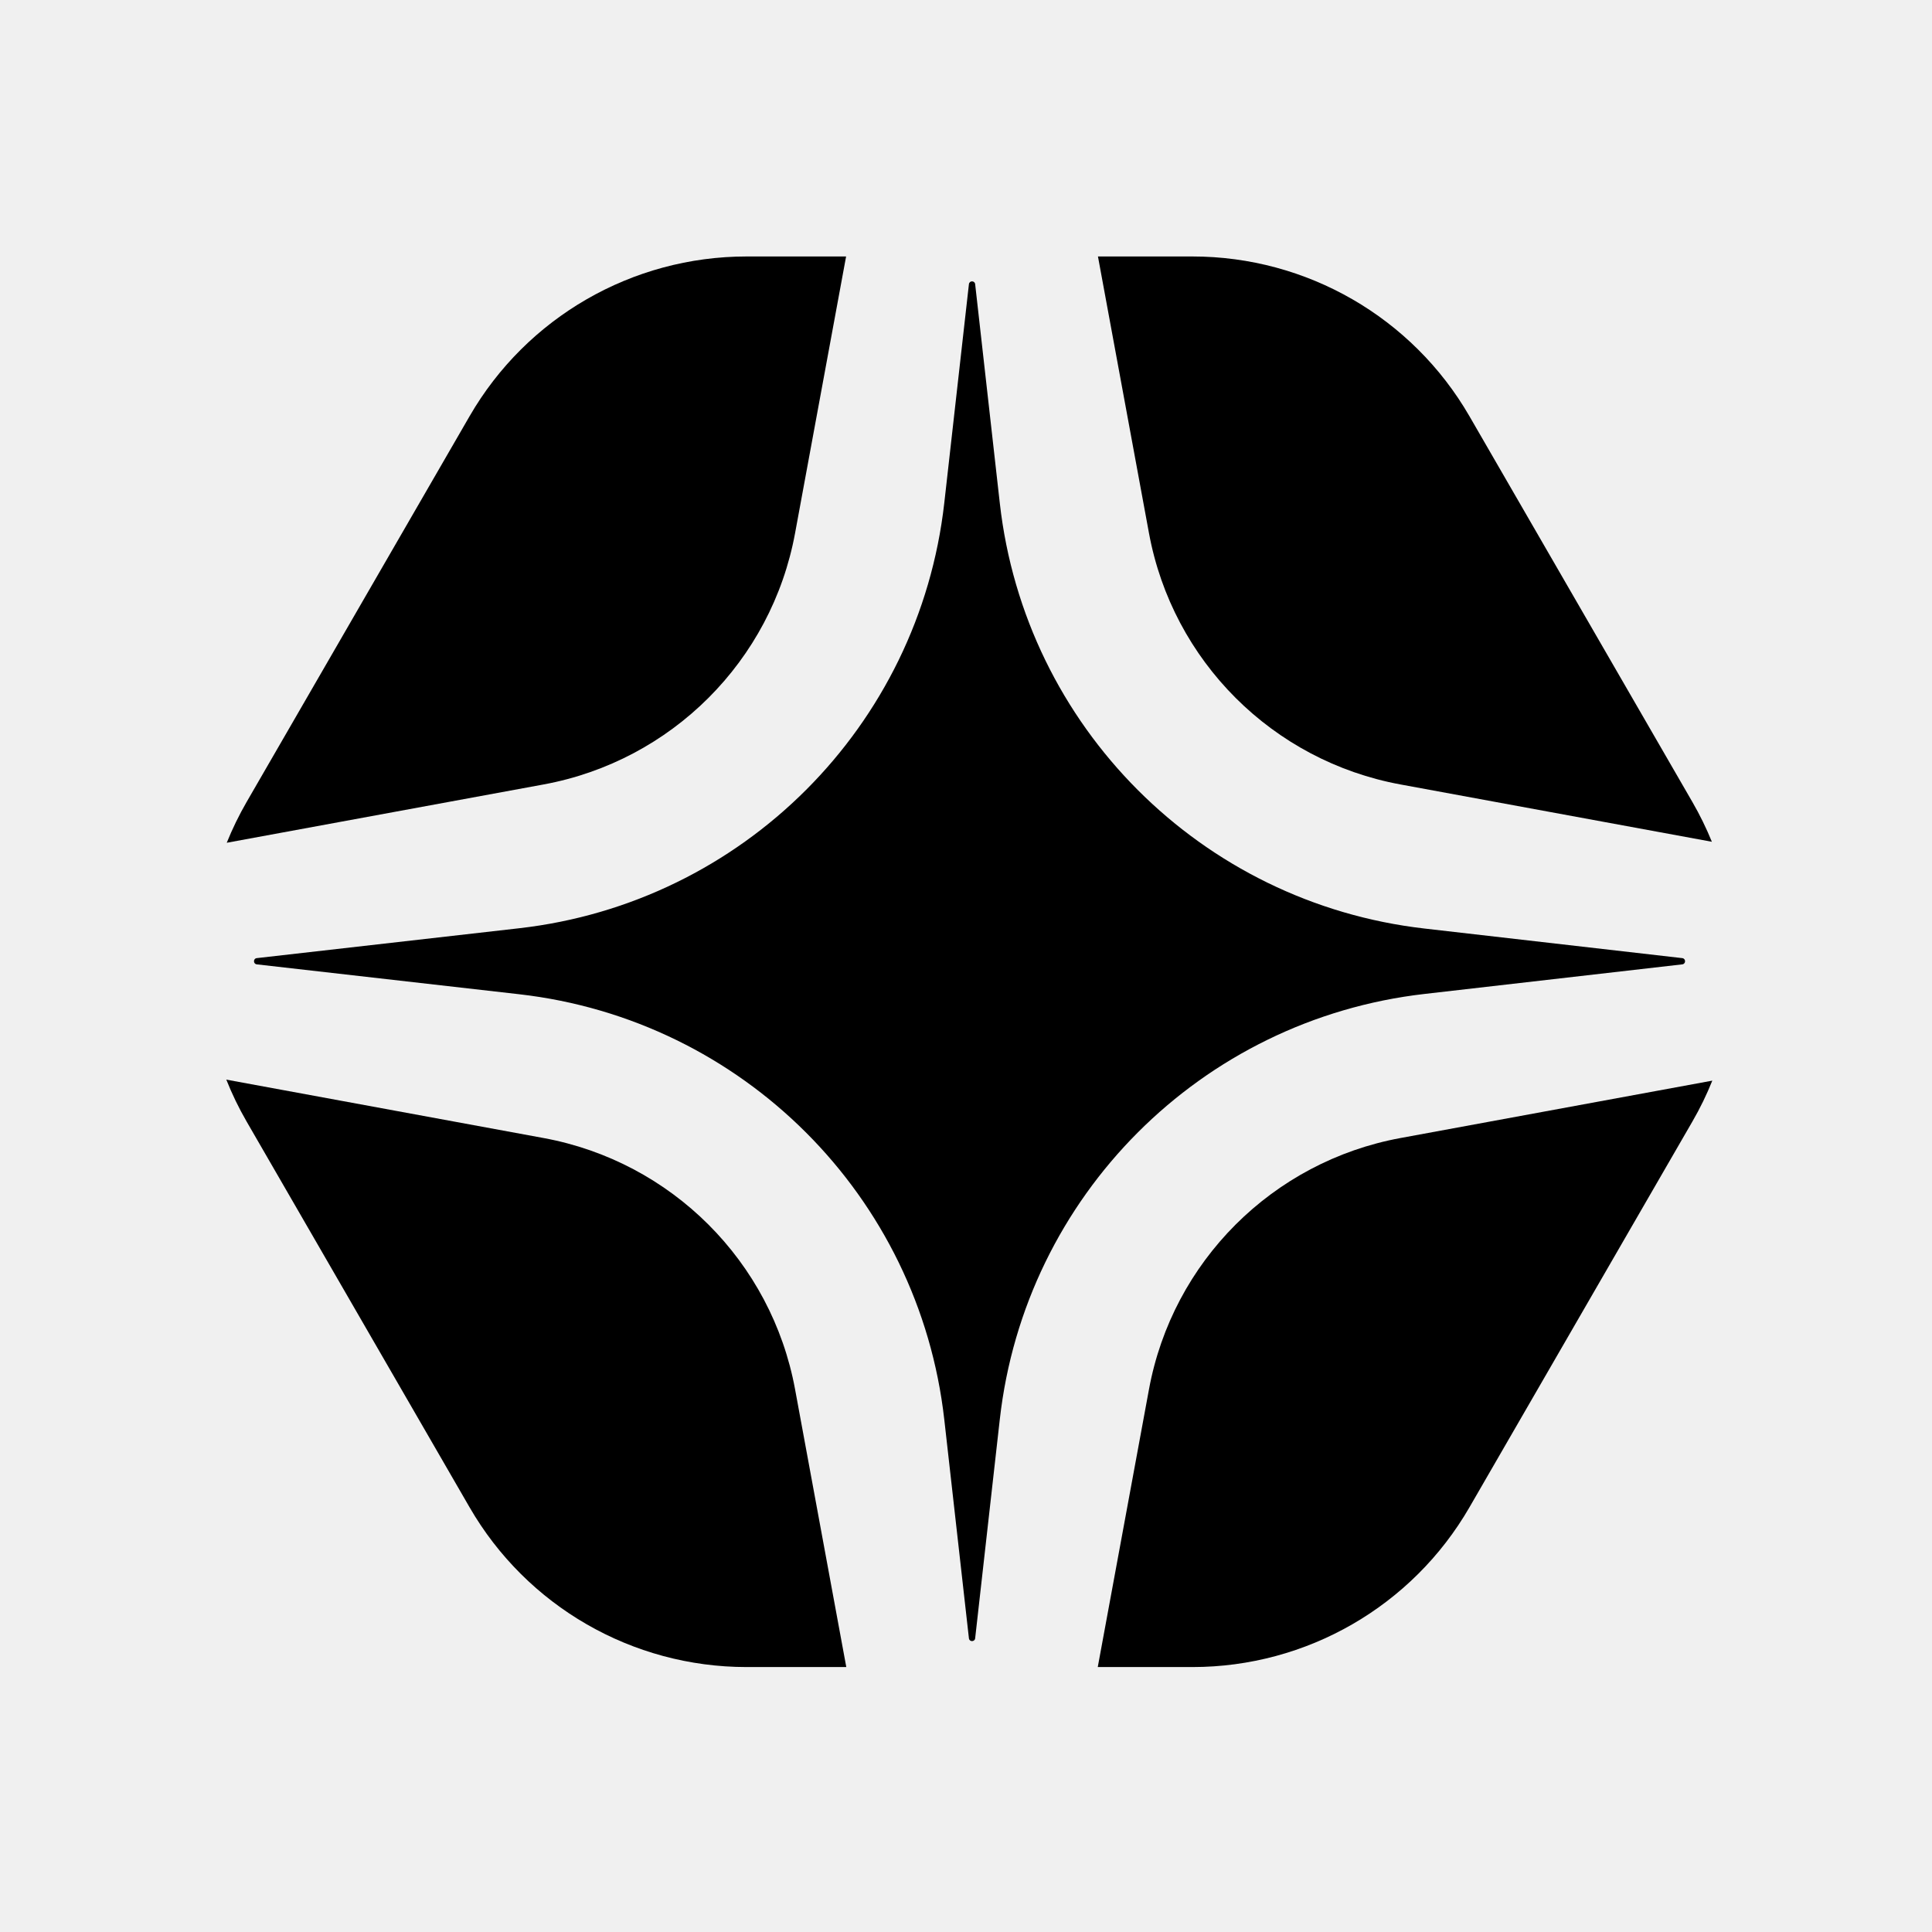
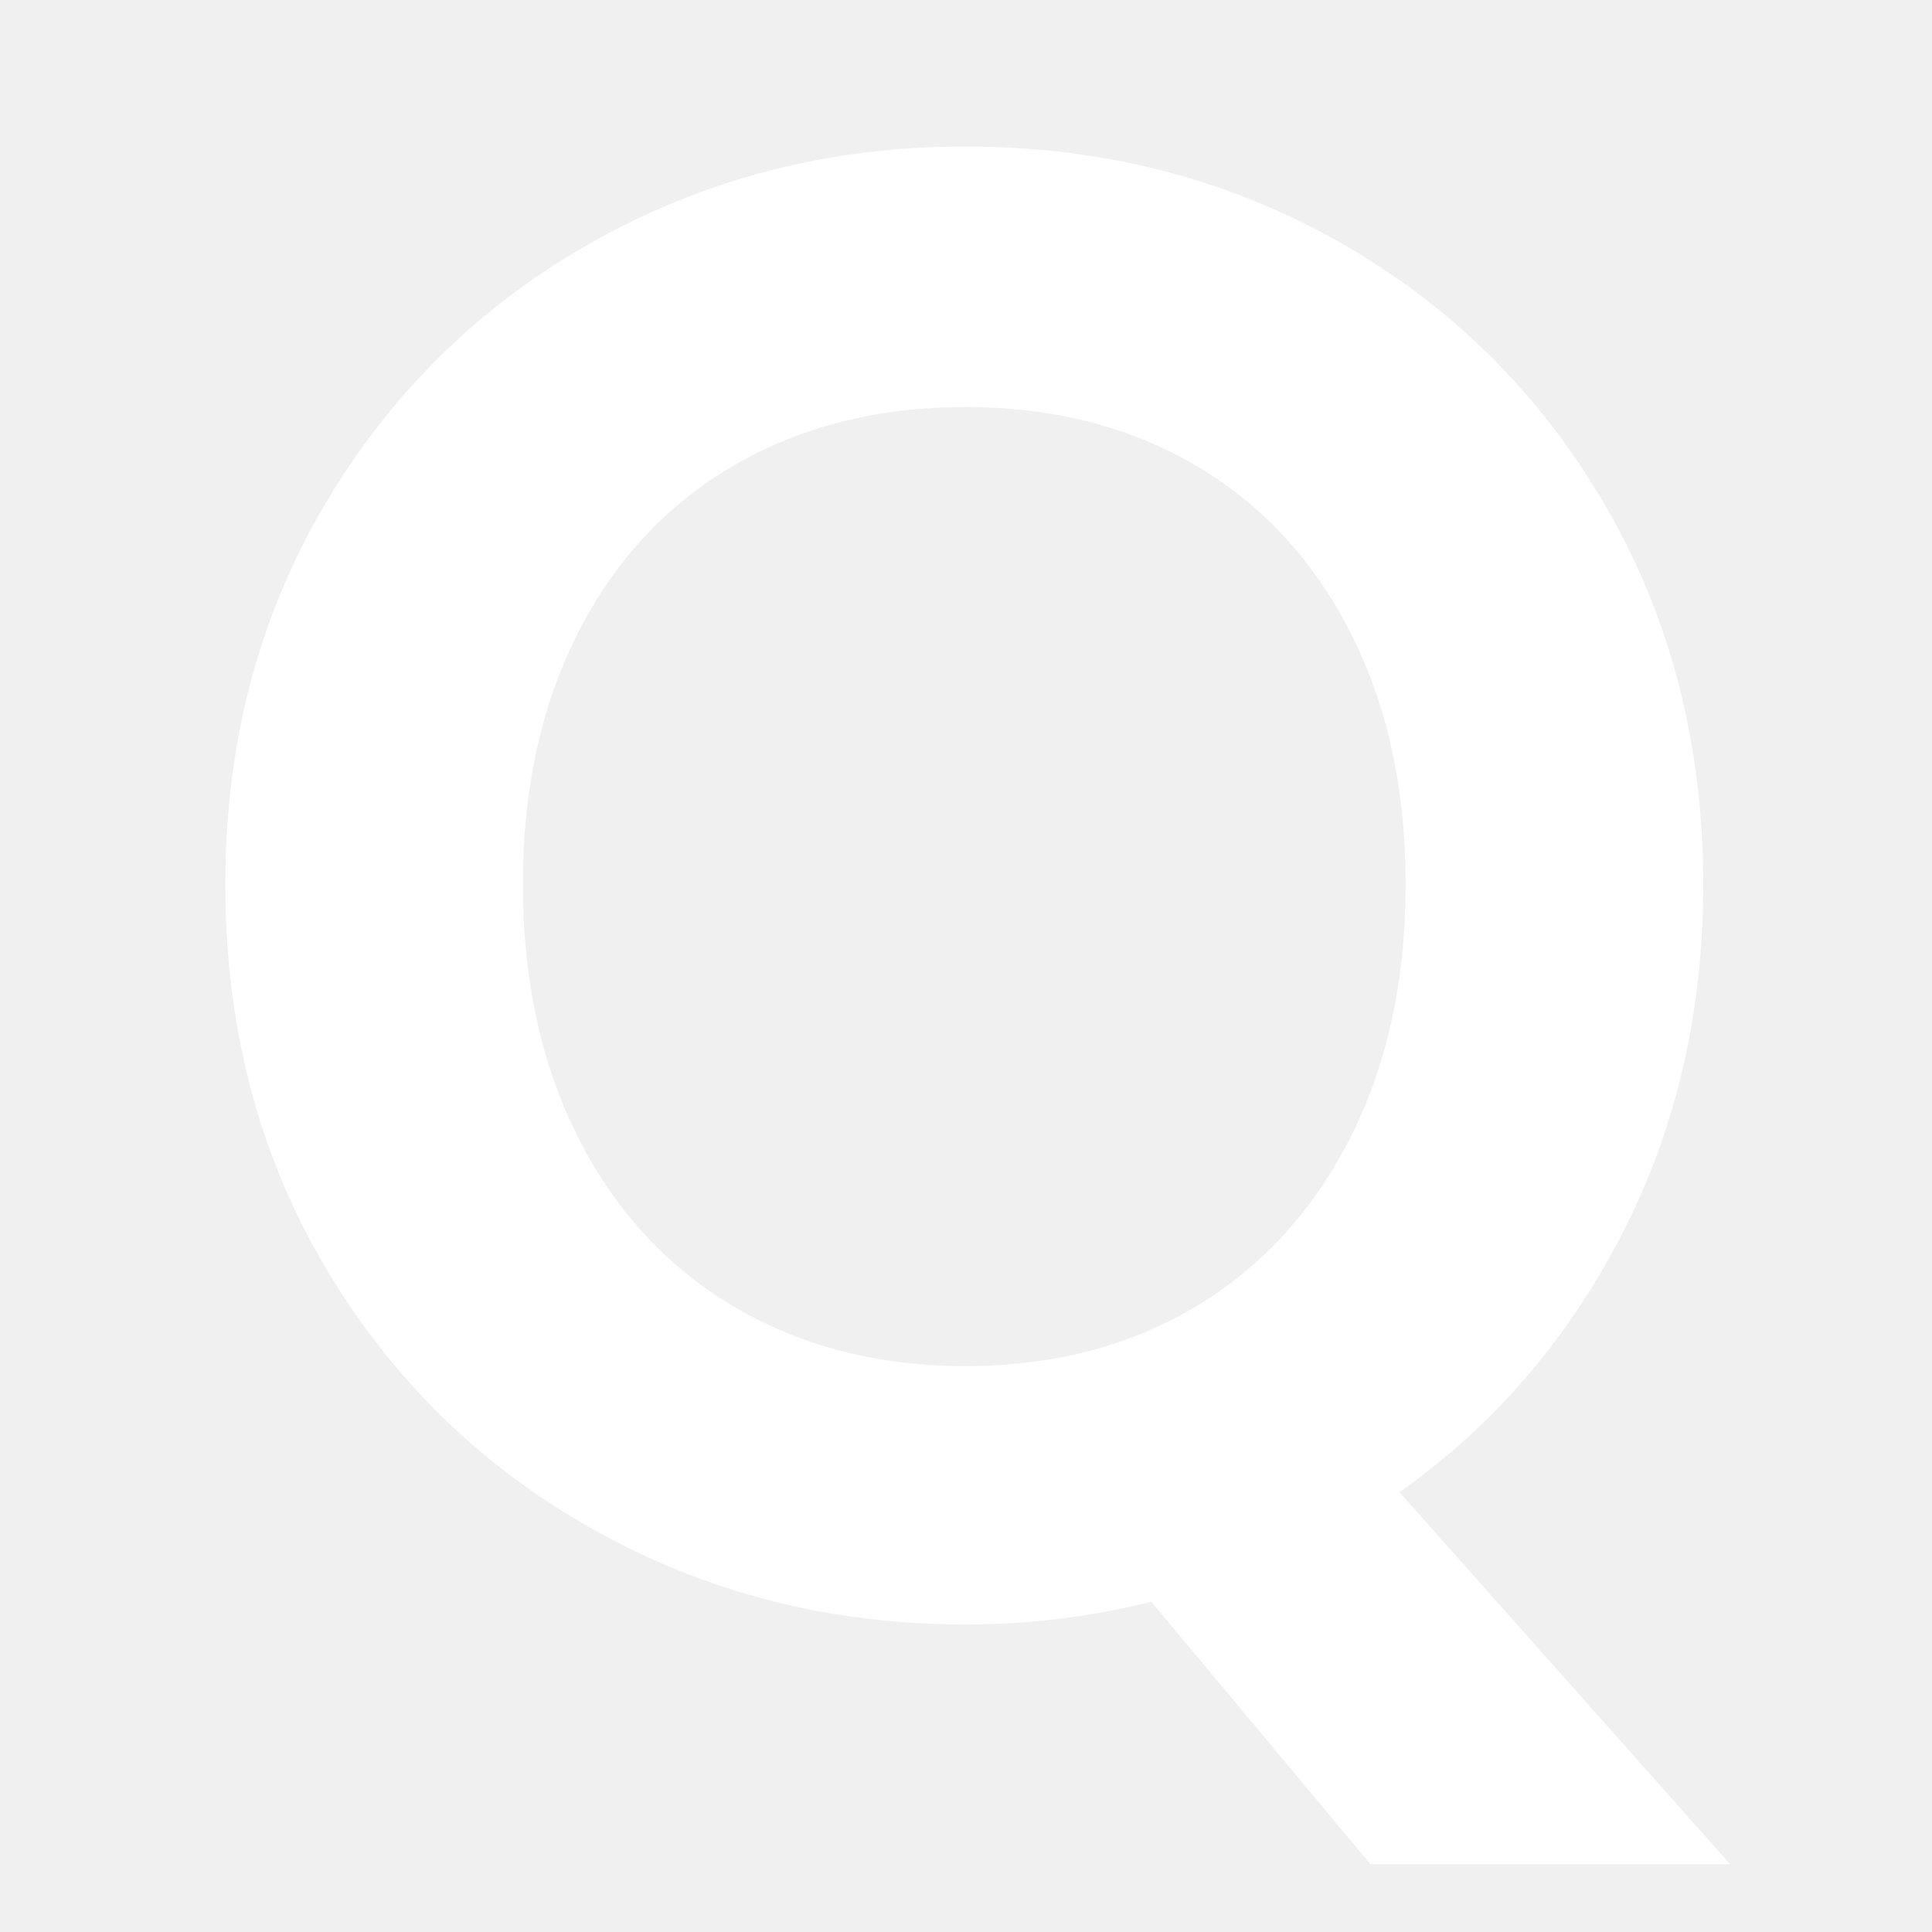
- <svg xmlns="http://www.w3.org/2000/svg" width="80" height="80" viewBox="0 0 80 80" fill="none">
-   <path d="M35.035 10.62H30.913C26.181 10.62 21.809 13.141 19.444 17.235L10.211 33.21C9.895 33.757 9.621 34.321 9.389 34.897L22.506 32.483C27.802 31.509 31.947 27.369 32.922 22.078L35.035 10.62Z" fill="currentColor" />
-   <path d="M9.371 44.705C9.606 45.298 9.886 45.877 10.211 46.439L19.444 62.414C21.809 66.508 26.181 69.029 30.913 69.029H35.043L32.922 57.528C31.947 52.237 27.802 48.097 22.506 47.123L9.371 44.705Z" fill="currentColor" />
-   <path d="M45.456 69.029H49.378C54.109 69.029 58.481 66.508 60.847 62.414L70.079 46.439C70.397 45.891 70.671 45.325 70.903 44.747L57.993 47.123C52.697 48.097 48.553 52.237 47.577 57.528L45.456 69.029Z" fill="currentColor" />
-   <path d="M70.885 34.856C70.656 34.294 70.388 33.744 70.079 33.21L60.847 17.235C58.481 13.141 54.109 10.62 49.378 10.62H45.464L47.577 22.078C48.553 27.369 52.697 31.509 57.993 32.483L70.885 34.856Z" fill="currentColor" />
-   <path d="M40.121 11.766C40.138 11.612 40.361 11.612 40.379 11.766L41.4 20.838C42.441 30.084 49.734 37.388 58.987 38.449L69.66 39.674C69.813 39.692 69.813 39.914 69.66 39.932L58.987 41.157C49.734 42.218 42.441 49.522 41.4 58.768L40.379 67.84C40.361 67.993 40.138 67.993 40.121 67.84L39.101 58.782C38.059 49.53 30.756 42.223 21.496 41.169L10.632 39.932C10.479 39.914 10.479 39.691 10.632 39.674L21.496 38.437C30.756 37.383 38.059 30.076 39.101 20.824L40.121 11.766Z" fill="currentColor" />
+ <svg xmlns="http://www.w3.org/2000/svg" width="24" height="24" viewBox="0 0 24 24" fill="none">
+   <g transform="translate(1.90 2)">
+     <path d="M15.124 21.158 12.402 17.897Q11.272 18.18 10.091 18.18Q7.575 18.18 5.469 16.999Q3.364 15.817 2.131 13.725Q0.899 11.632 0.899 8.987Q0.899 6.368 2.131 4.275Q3.364 2.183 5.469 1.001Q7.575 -0.18 10.091 -0.18Q12.633 -0.18 14.726 1.001Q16.819 2.183 18.039 4.275Q19.258 6.368 19.258 8.987Q19.258 11.375 18.244 13.34Q17.23 15.304 15.484 16.536L19.592 21.158ZM10.091 14.97Q11.709 14.97 12.942 14.238Q14.174 13.506 14.867 12.146Q15.561 10.785 15.561 8.987Q15.561 7.19 14.867 5.842Q14.174 4.494 12.942 3.775Q11.709 3.056 10.091 3.056Q8.474 3.056 7.228 3.775Q5.983 4.494 5.29 5.842Q4.596 7.19 4.596 8.987Q4.596 10.785 5.29 12.146Q5.983 13.506 7.228 14.238Q8.474 14.97 10.091 14.97Z" fill="white" />
+   </g>
</svg>
